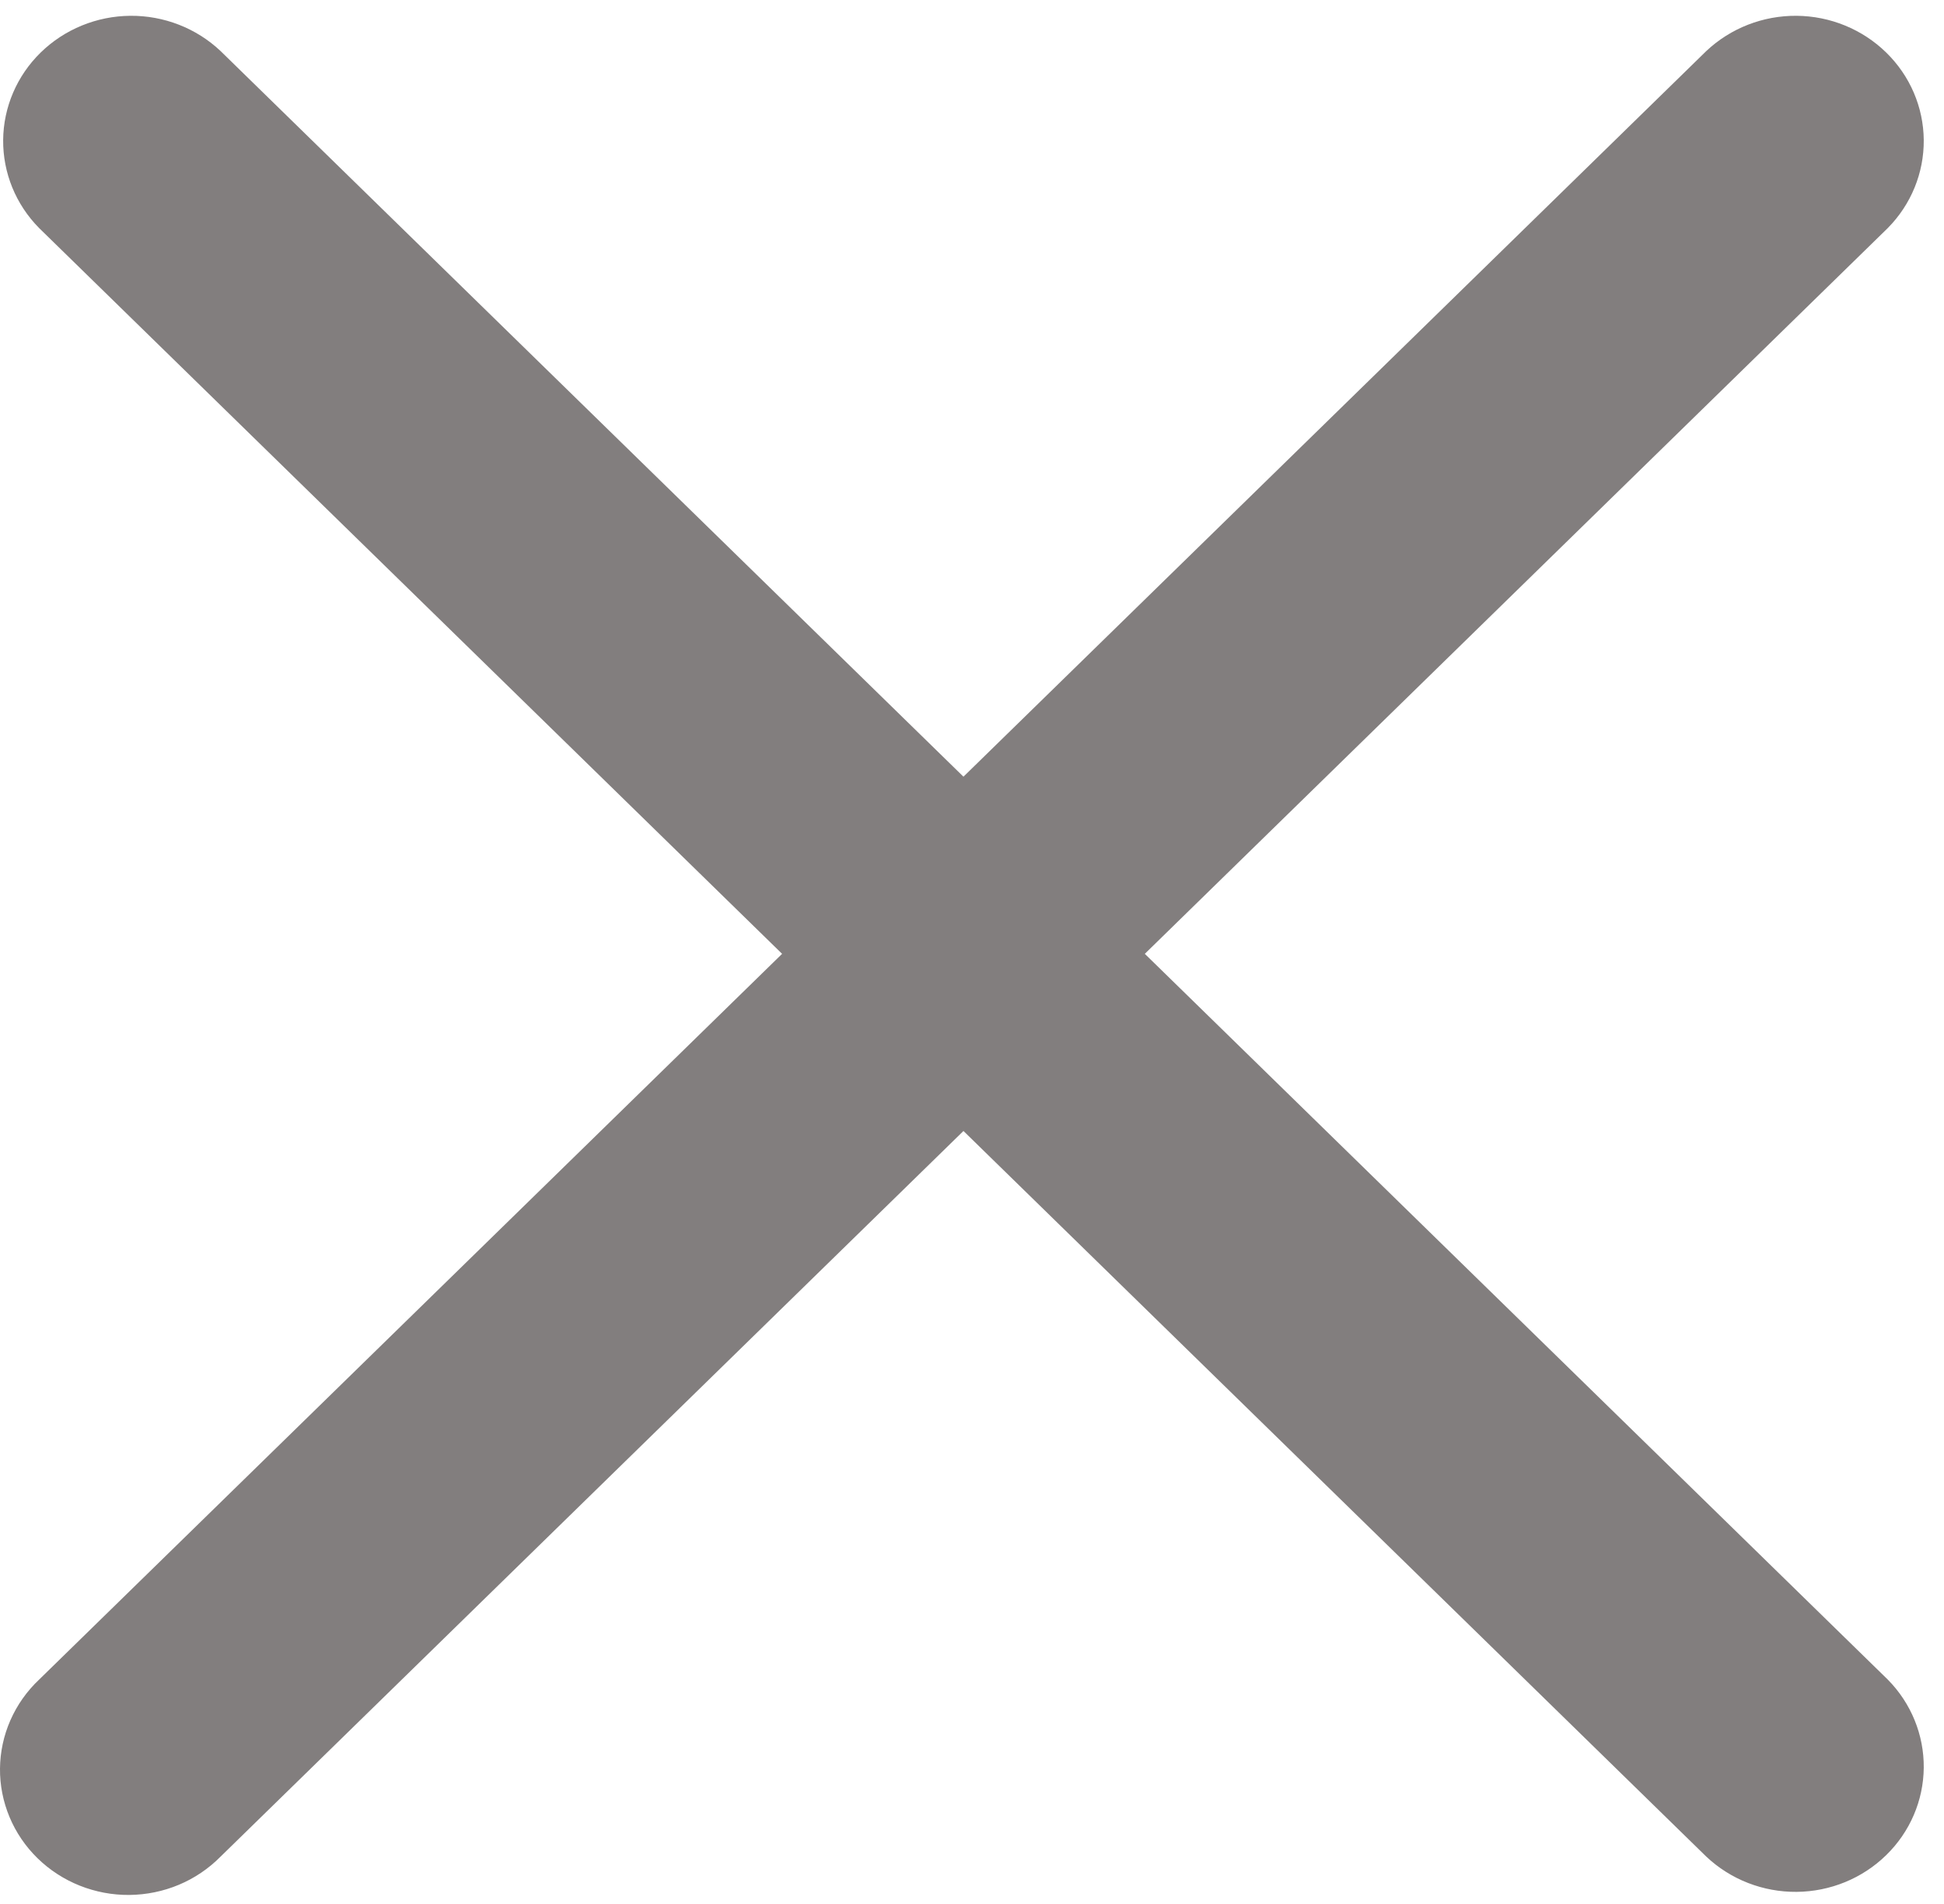
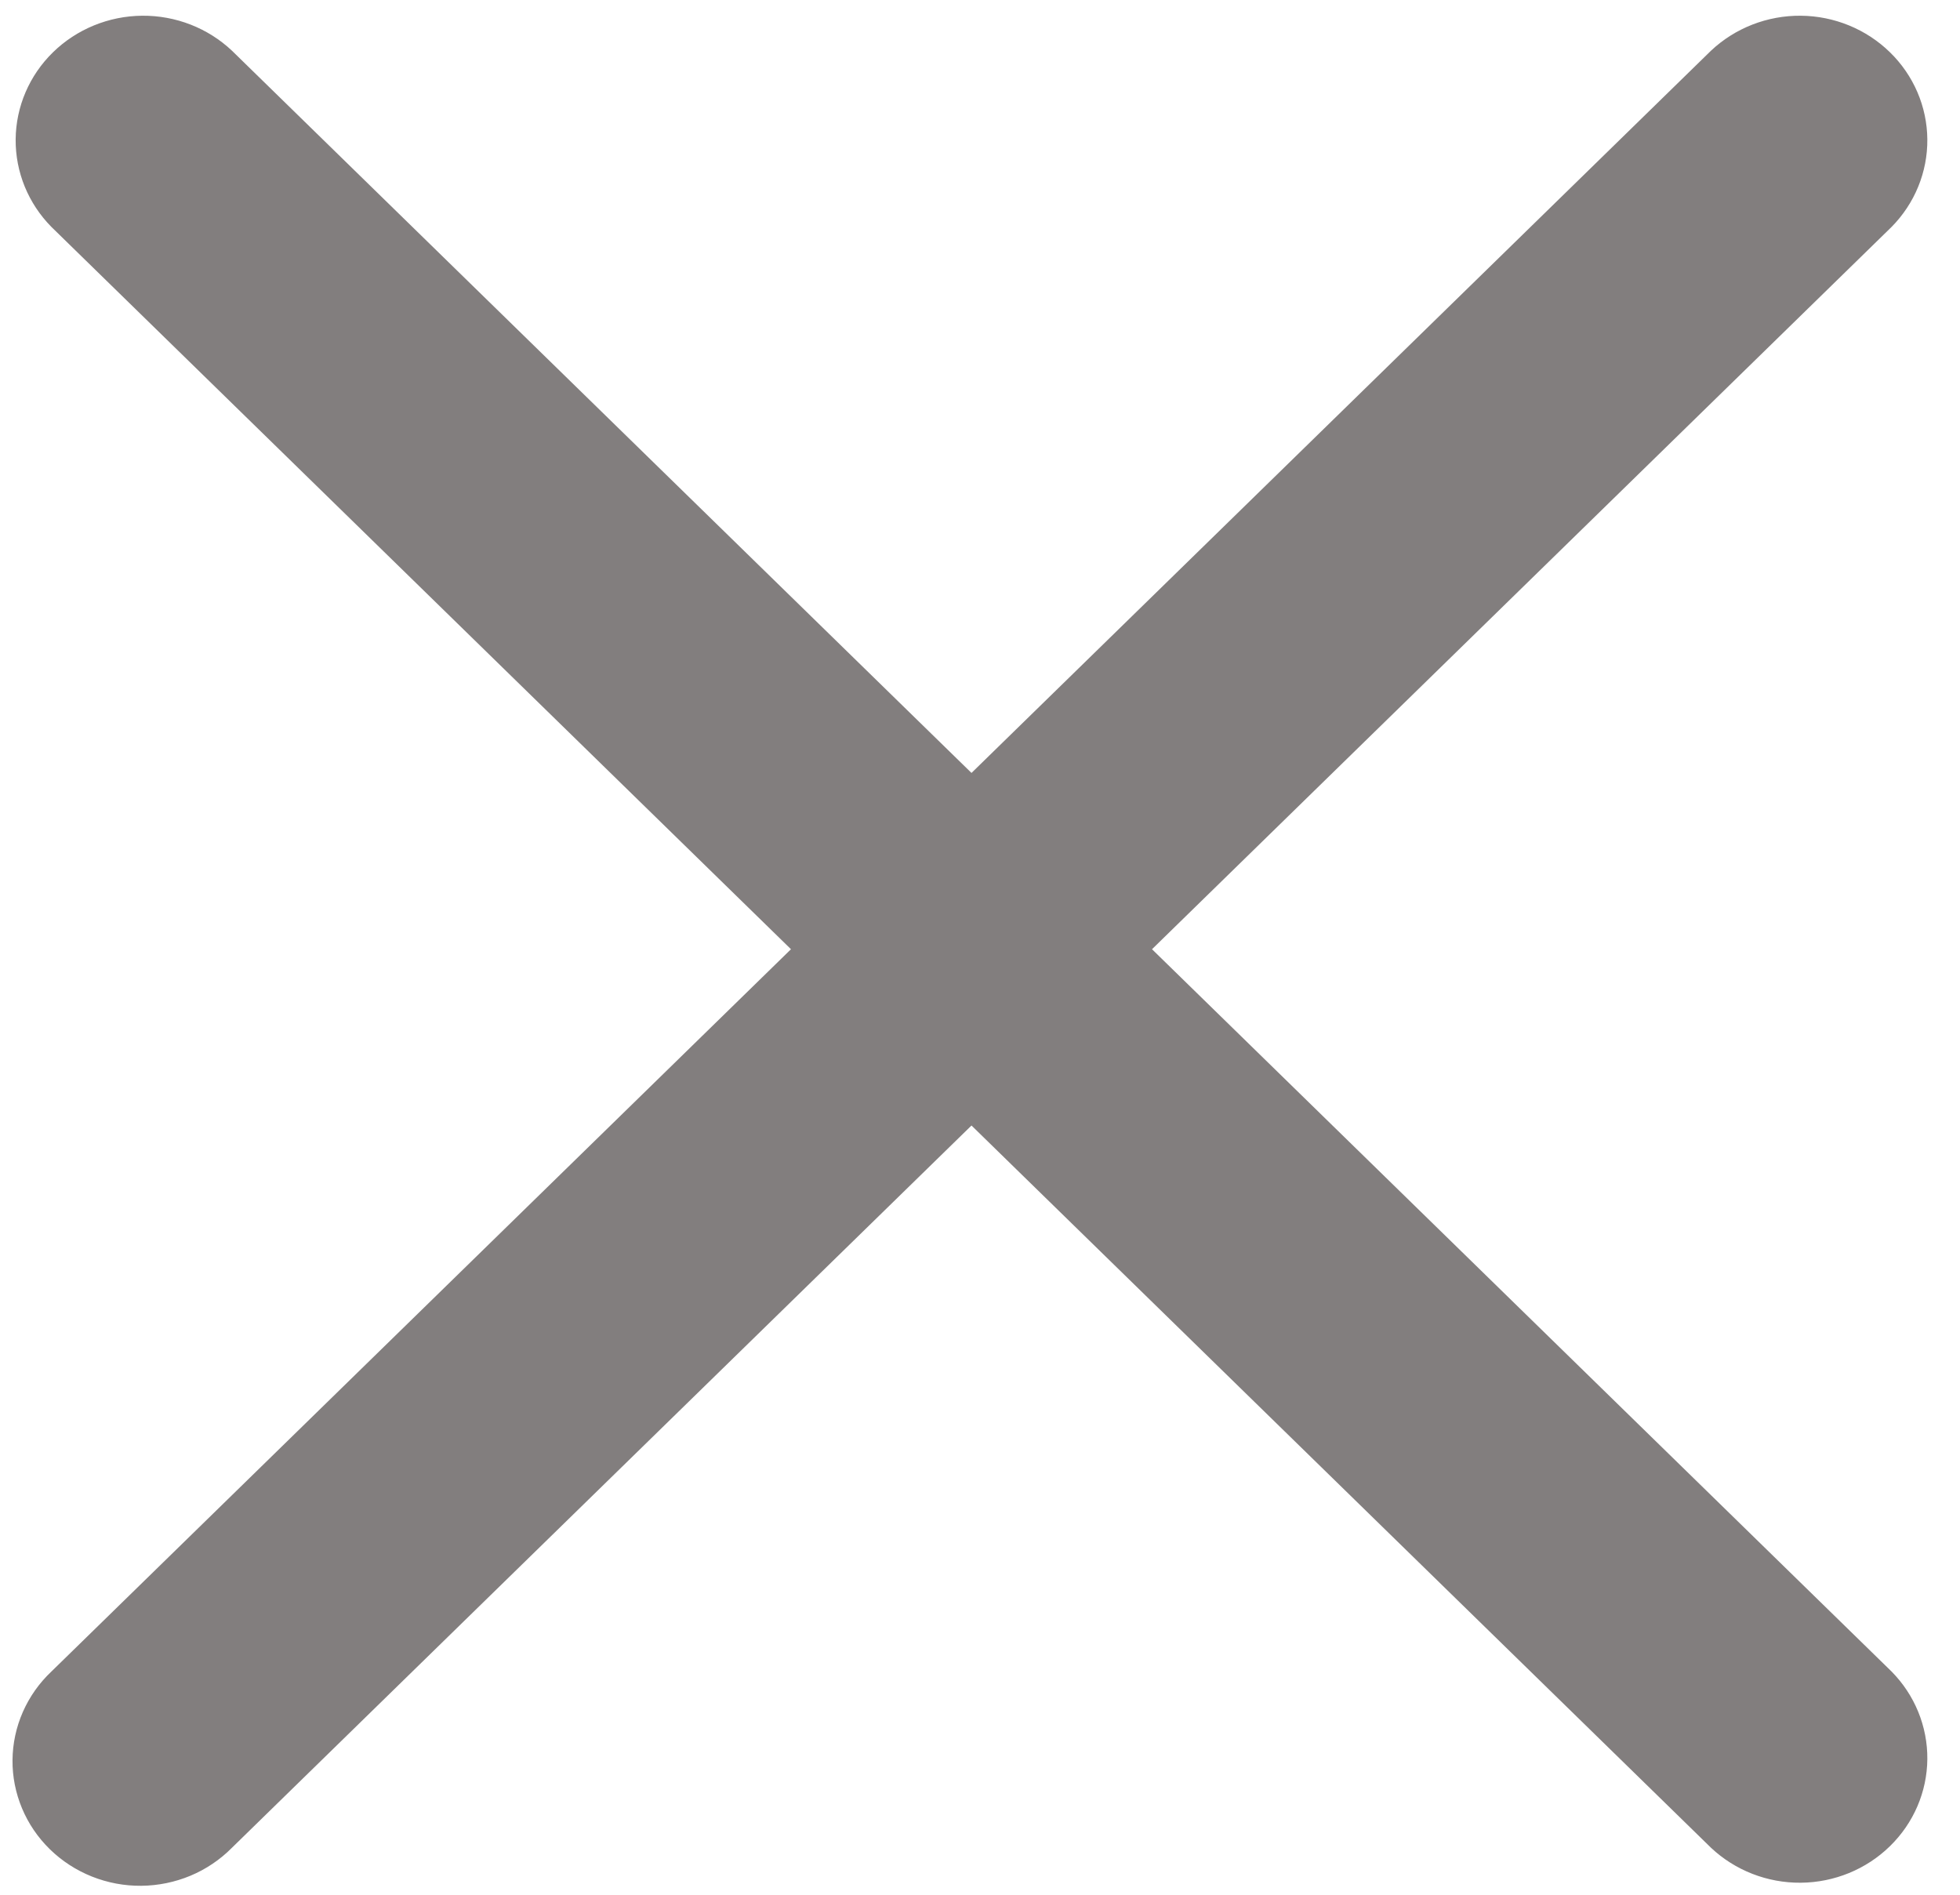
- <svg xmlns="http://www.w3.org/2000/svg" width="48" height="47" viewBox="0 0 48 47" fill="none">
+ <svg xmlns="http://www.w3.org/2000/svg" width="30" height="29" viewBox="0 0 48 47" fill="none">
  <path fill-rule="evenodd" clip-rule="evenodd" d="M46.611 5.631C47.188 5.048 47.507 4.267 47.5 3.456C47.493 2.645 47.16 1.869 46.572 1.296C45.985 0.723 45.191 0.397 44.361 0.39C43.531 0.383 42.731 0.695 42.133 1.258L23.789 19.173L5.444 1.258C4.847 0.695 4.047 0.383 3.217 0.39C2.387 0.397 1.592 0.723 1.005 1.296C0.418 1.869 0.085 2.645 0.078 3.456C0.071 4.267 0.39 5.048 0.967 5.631L19.311 23.546L0.967 41.461C0.664 41.746 0.423 42.088 0.257 42.465C0.091 42.842 0.004 43.248 0 43.659C-0.004 44.069 0.077 44.477 0.236 44.857C0.395 45.237 0.63 45.582 0.927 45.872C1.225 46.163 1.578 46.392 1.968 46.548C2.357 46.703 2.774 46.782 3.194 46.778C3.615 46.774 4.03 46.689 4.417 46.527C4.803 46.365 5.152 46.129 5.444 45.834L23.789 27.919L42.133 45.834C42.731 46.397 43.531 46.709 44.361 46.702C45.191 46.695 45.985 46.37 46.572 45.796C47.16 45.223 47.493 44.447 47.5 43.636C47.507 42.826 47.188 42.044 46.611 41.461L28.267 23.546L46.611 5.631Z" fill="#827E7E" />
</svg>
